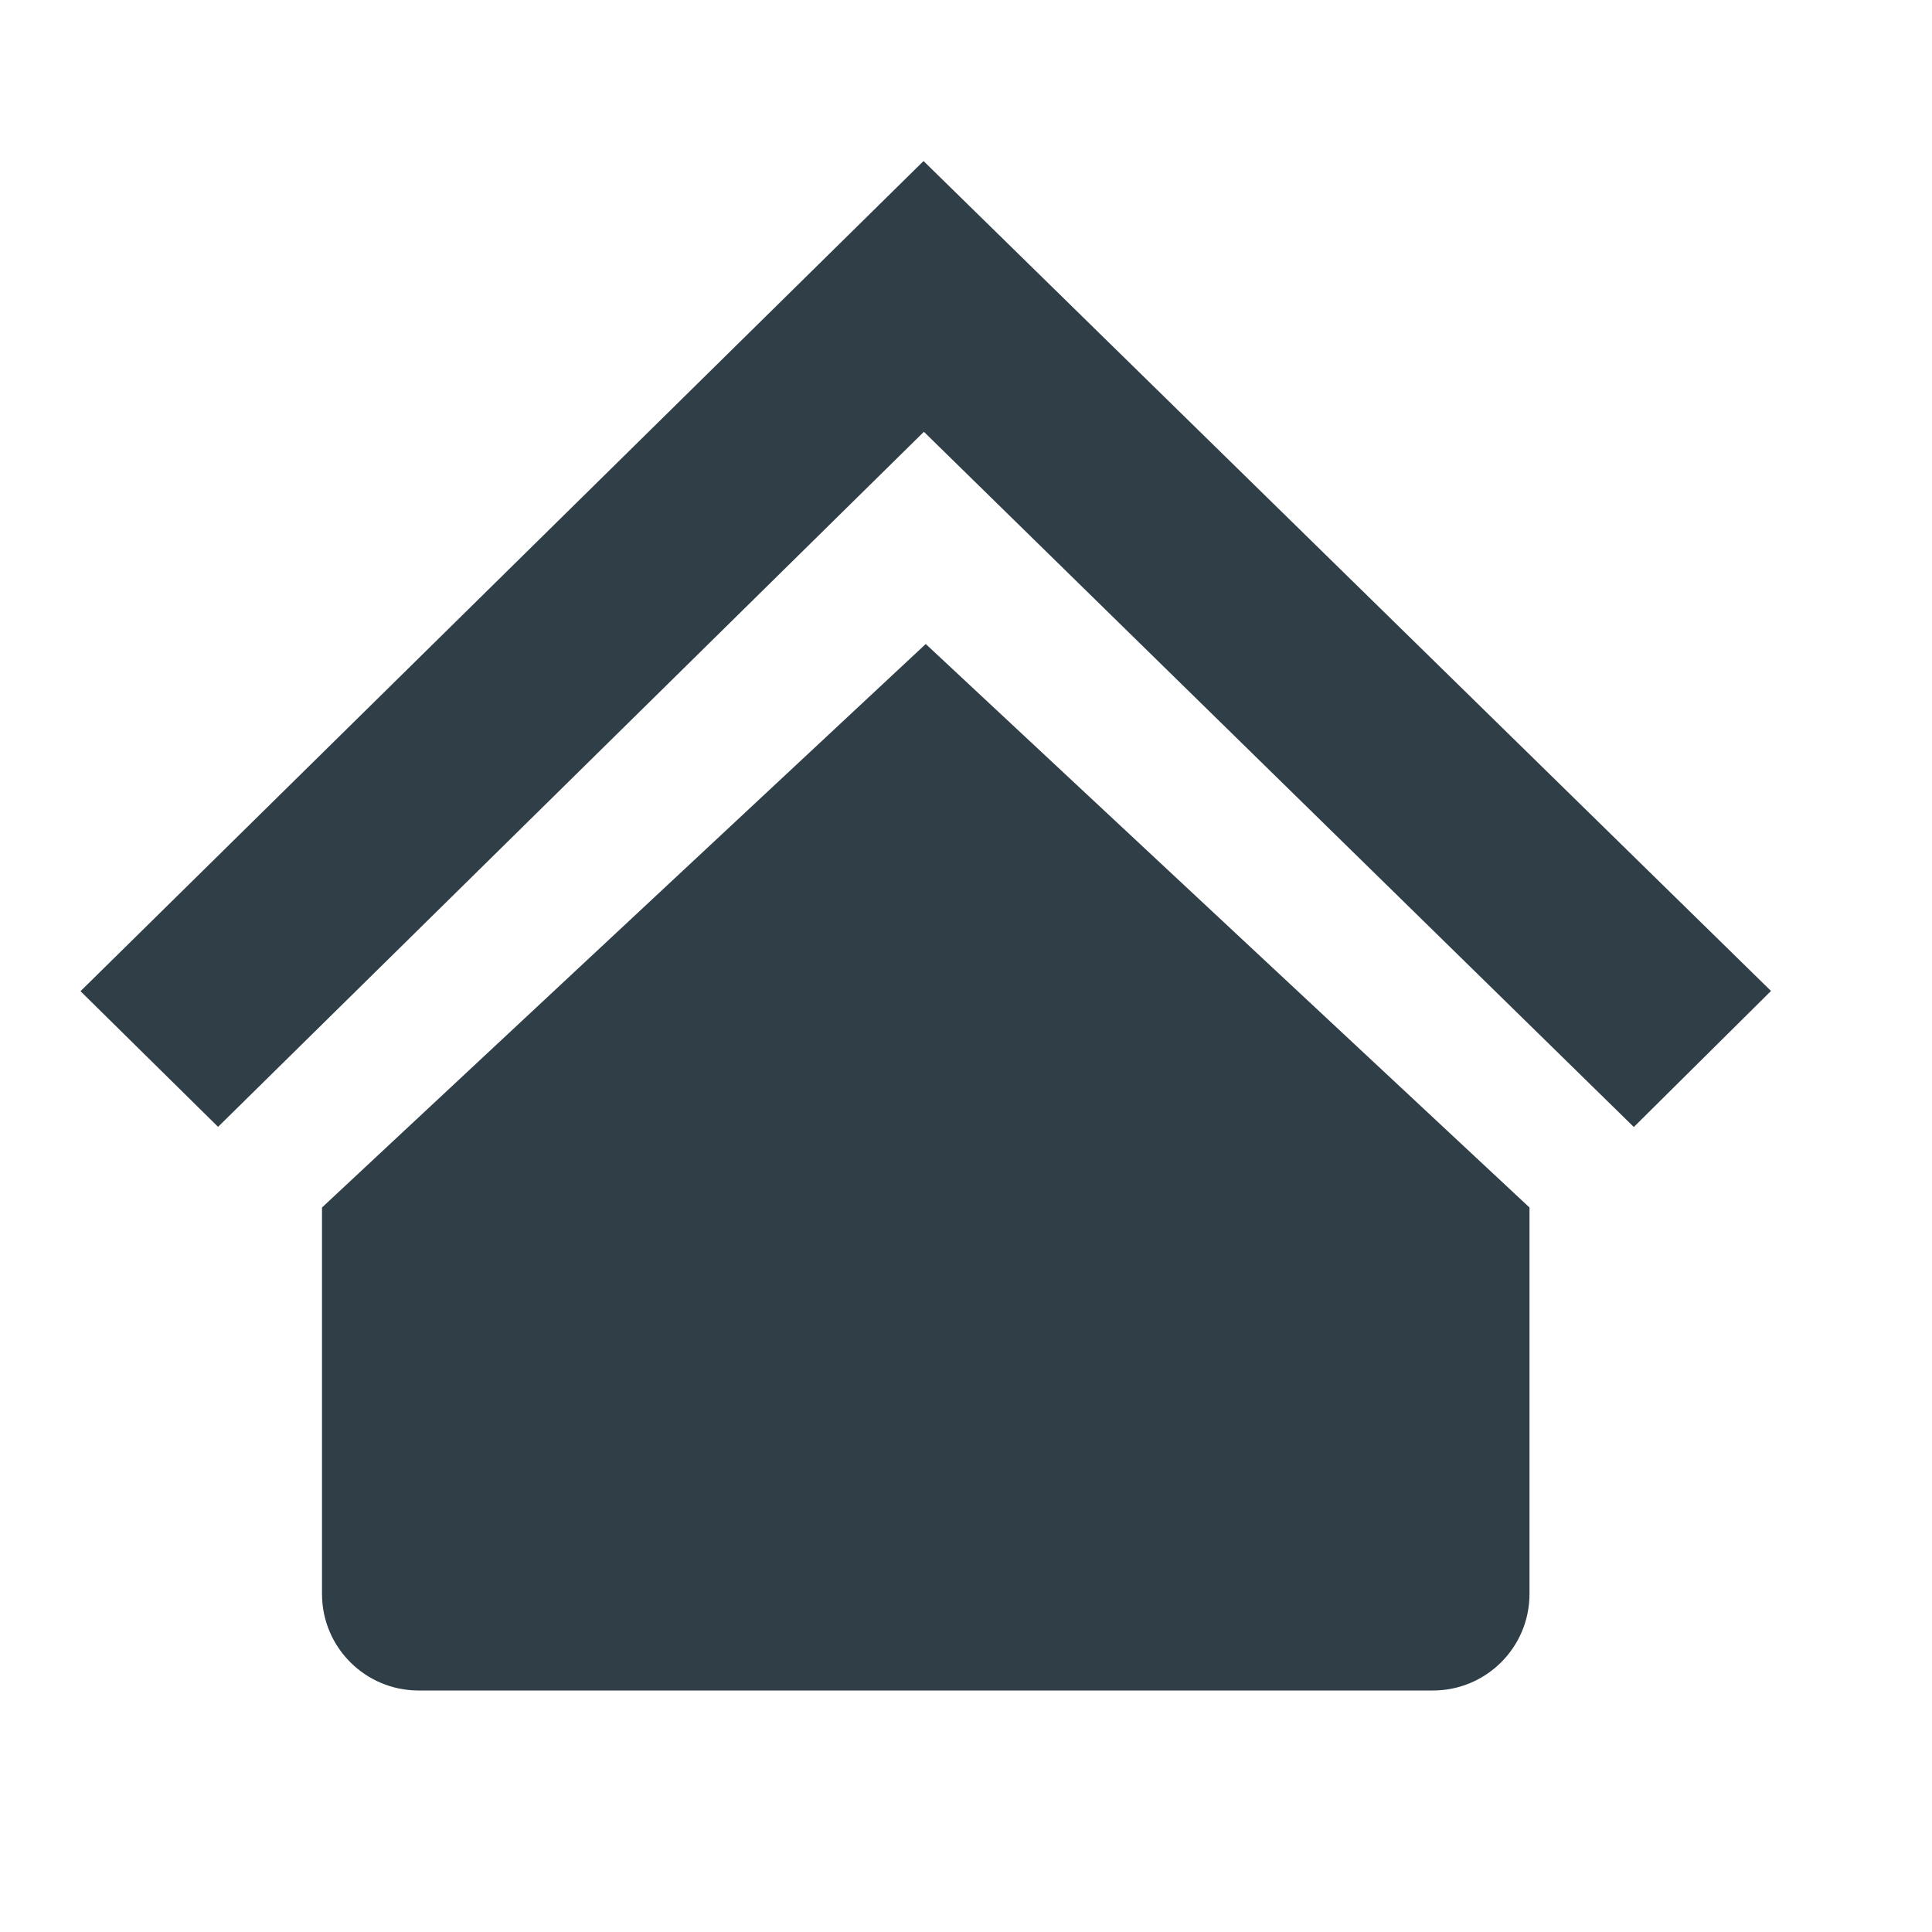
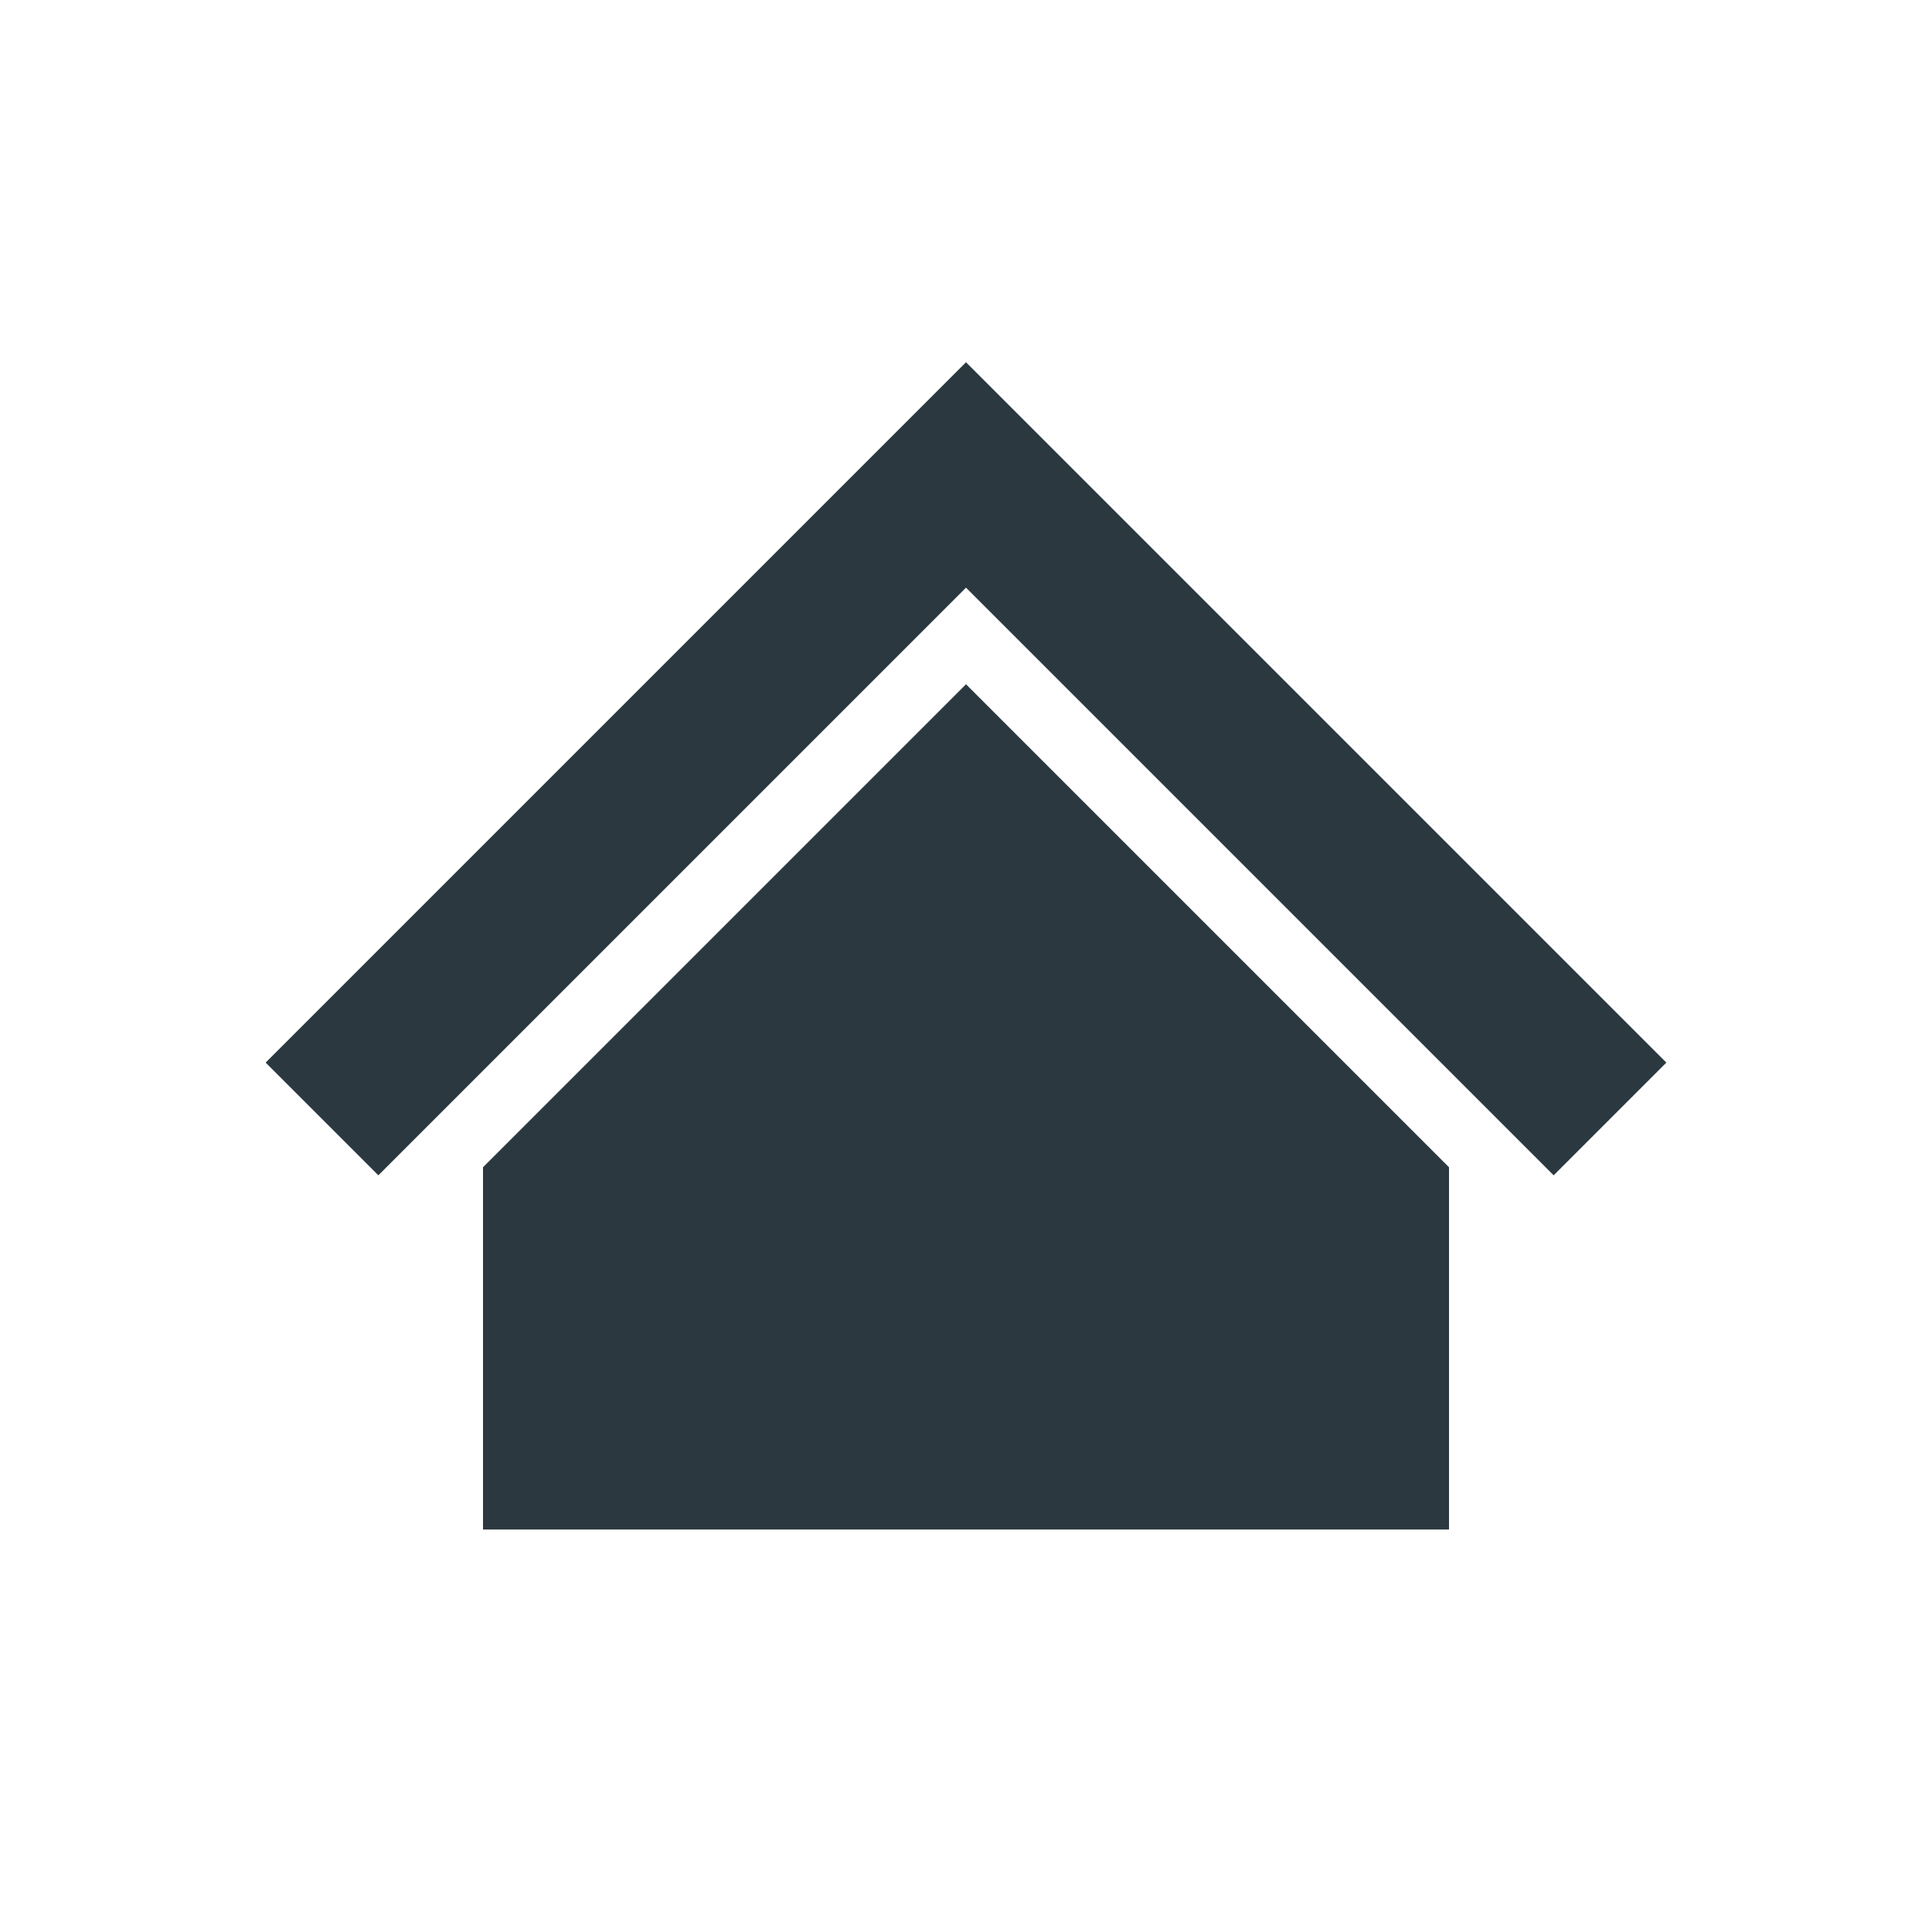
- <svg xmlns="http://www.w3.org/2000/svg" version="1.1" viewBox="0 0 24 24">
-   <g fill="none" fill-rule="evenodd">
-     <path d="m11.5 8 7.5 7v4.8c0 0.663-0.537 1.2-1.2 1.2h-12.6c-0.663 0-1.2-0.537-1.2-1.2v-4.8l7.5-7zm-0.028-6 10.528 10.31-1.704 1.69-8.819-8.636-8.768 8.634-1.709-1.685 10.472-10.312z" fill="#303F47" />
-   </g>
+ <svg xmlns="http://www.w3.org/2000/svg" version="1.1" id="Layer_1" x="0px" y="0px" viewBox="0 0 24 24" style="enable-background:new 0 0 24 24;" xml:space="preserve">
+   <style type="text/css">
+ 	.st0{fill-rule:evenodd;clip-rule:evenodd;fill:#2B383F;}
+ </style>
+   <path id="Combined-Shape" class="st0" d="M12,8.5l6,6V19H6v-4.5L12,8.5z M12,4.5l8.7,8.7l-1.4,1.4L12,7.3l-7.3,7.3l-1.4-1.4L12,4.5z  " />
</svg>
